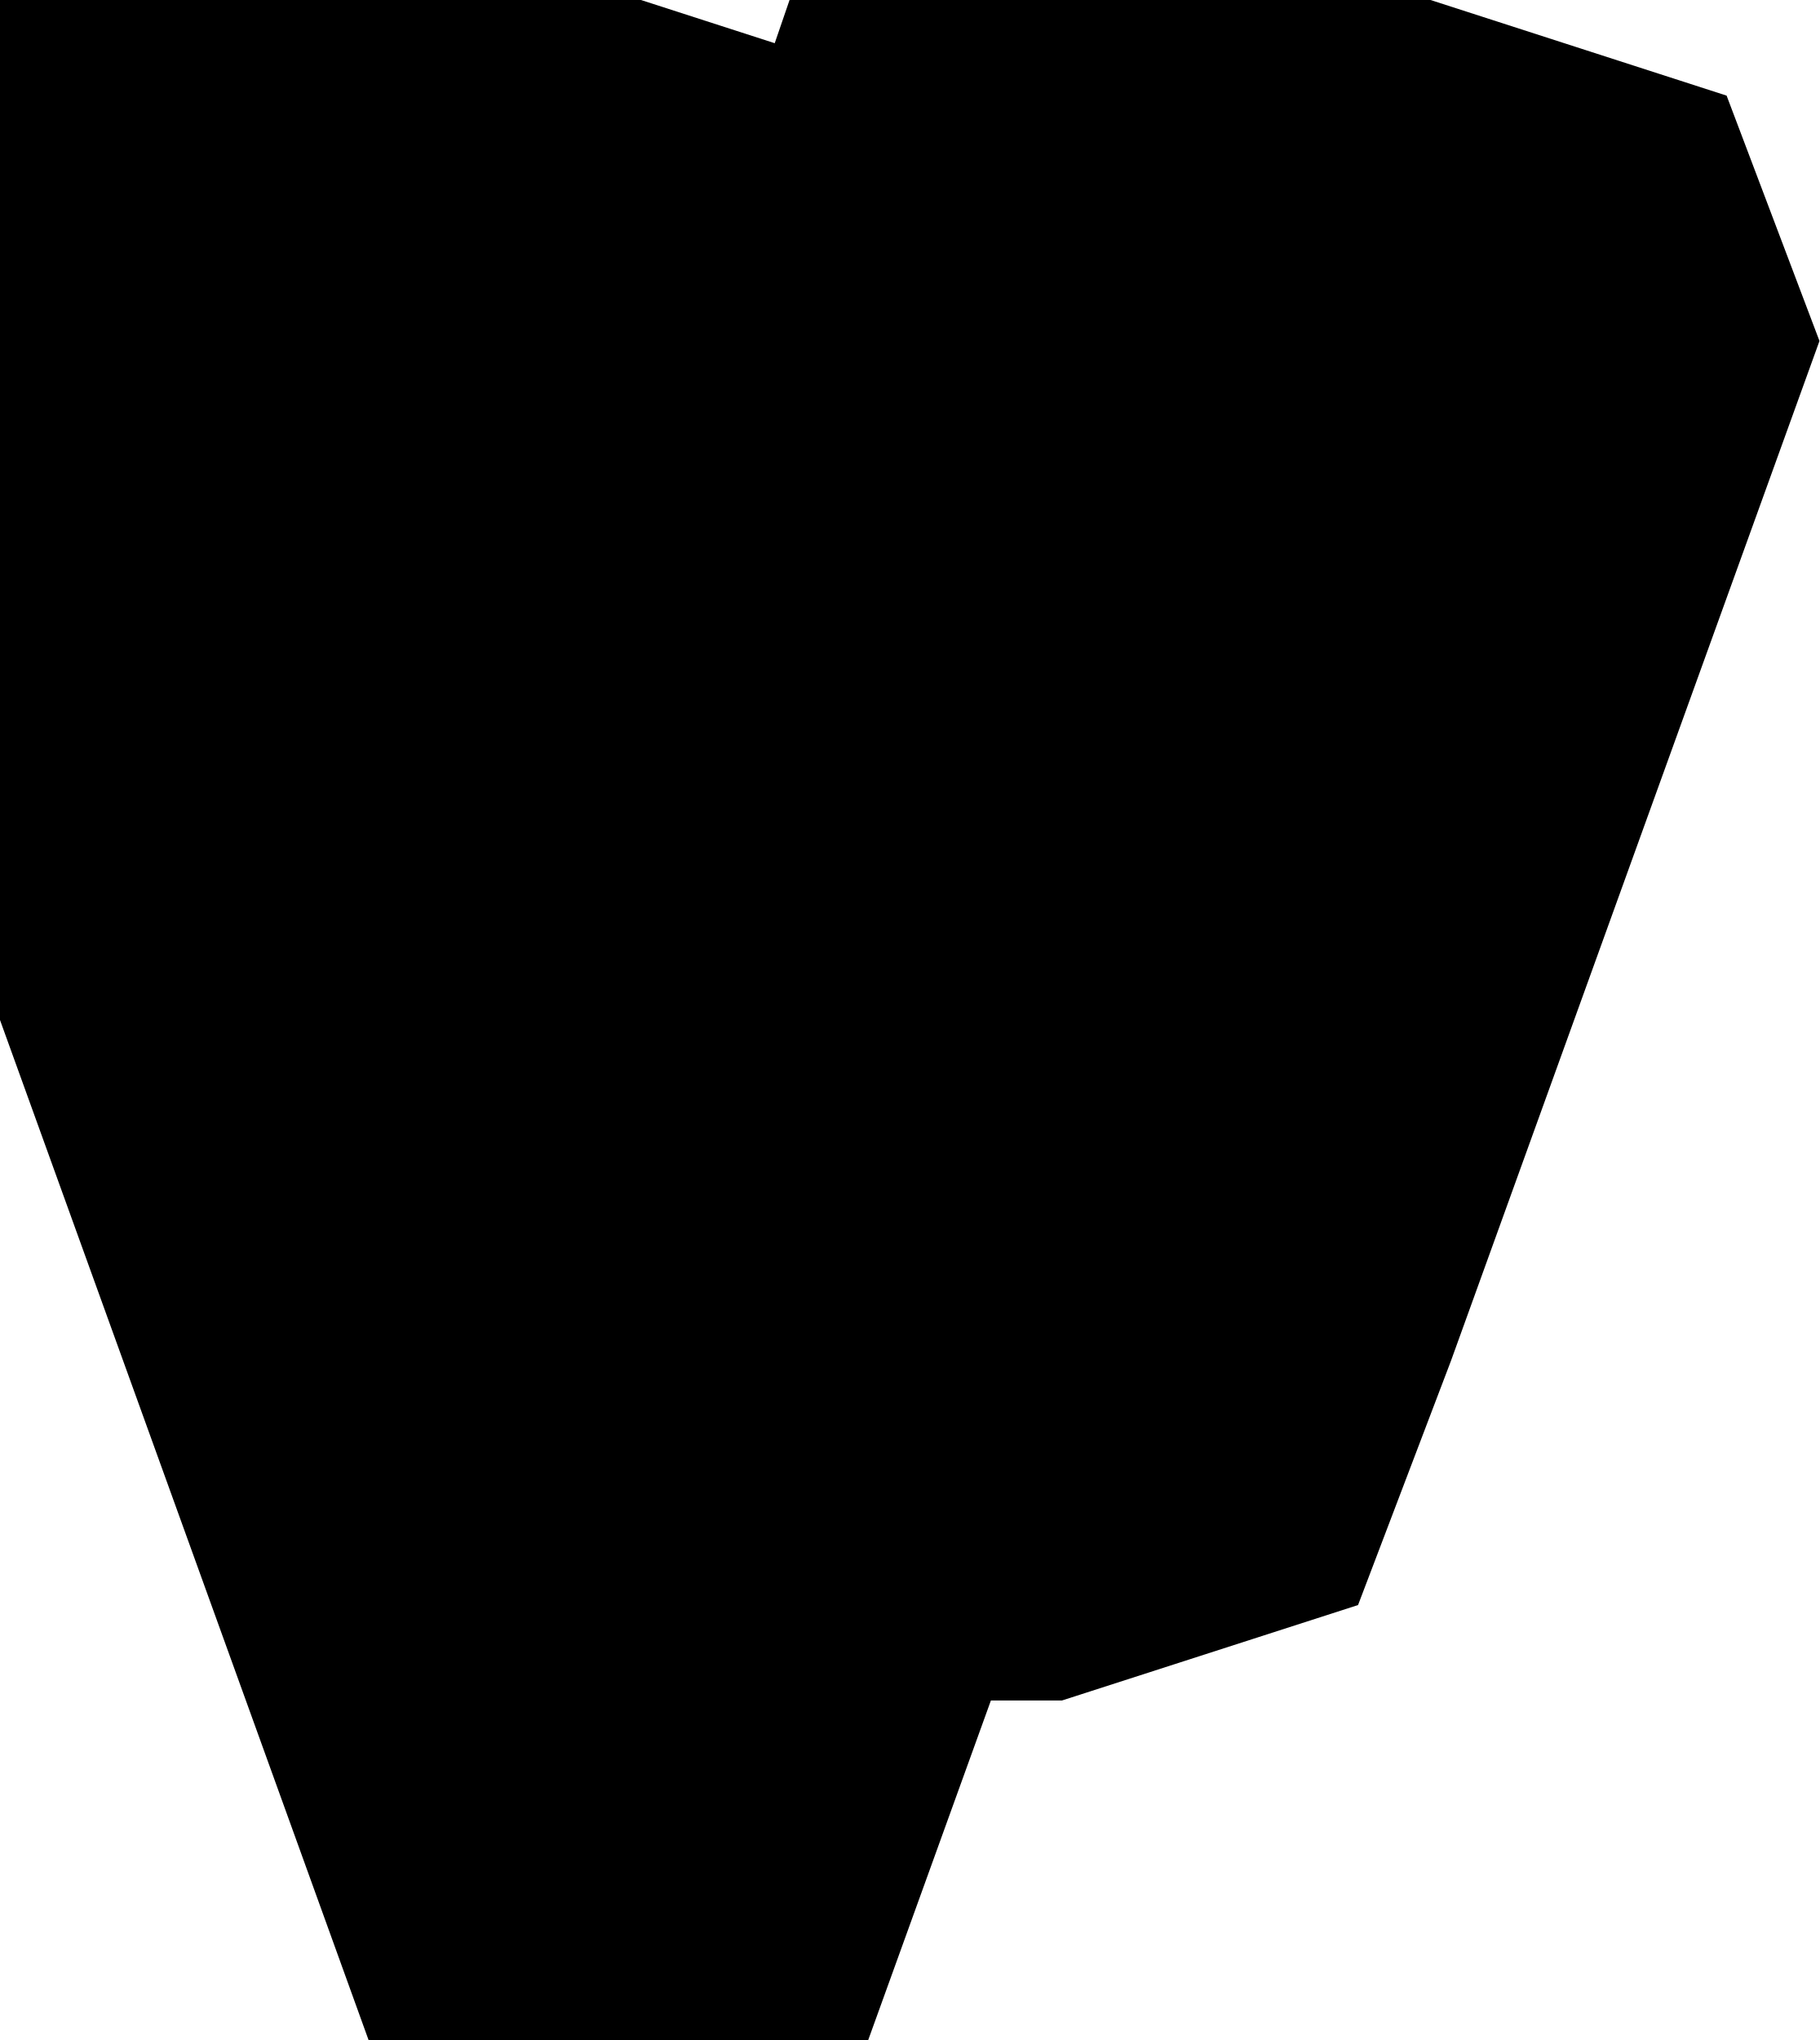
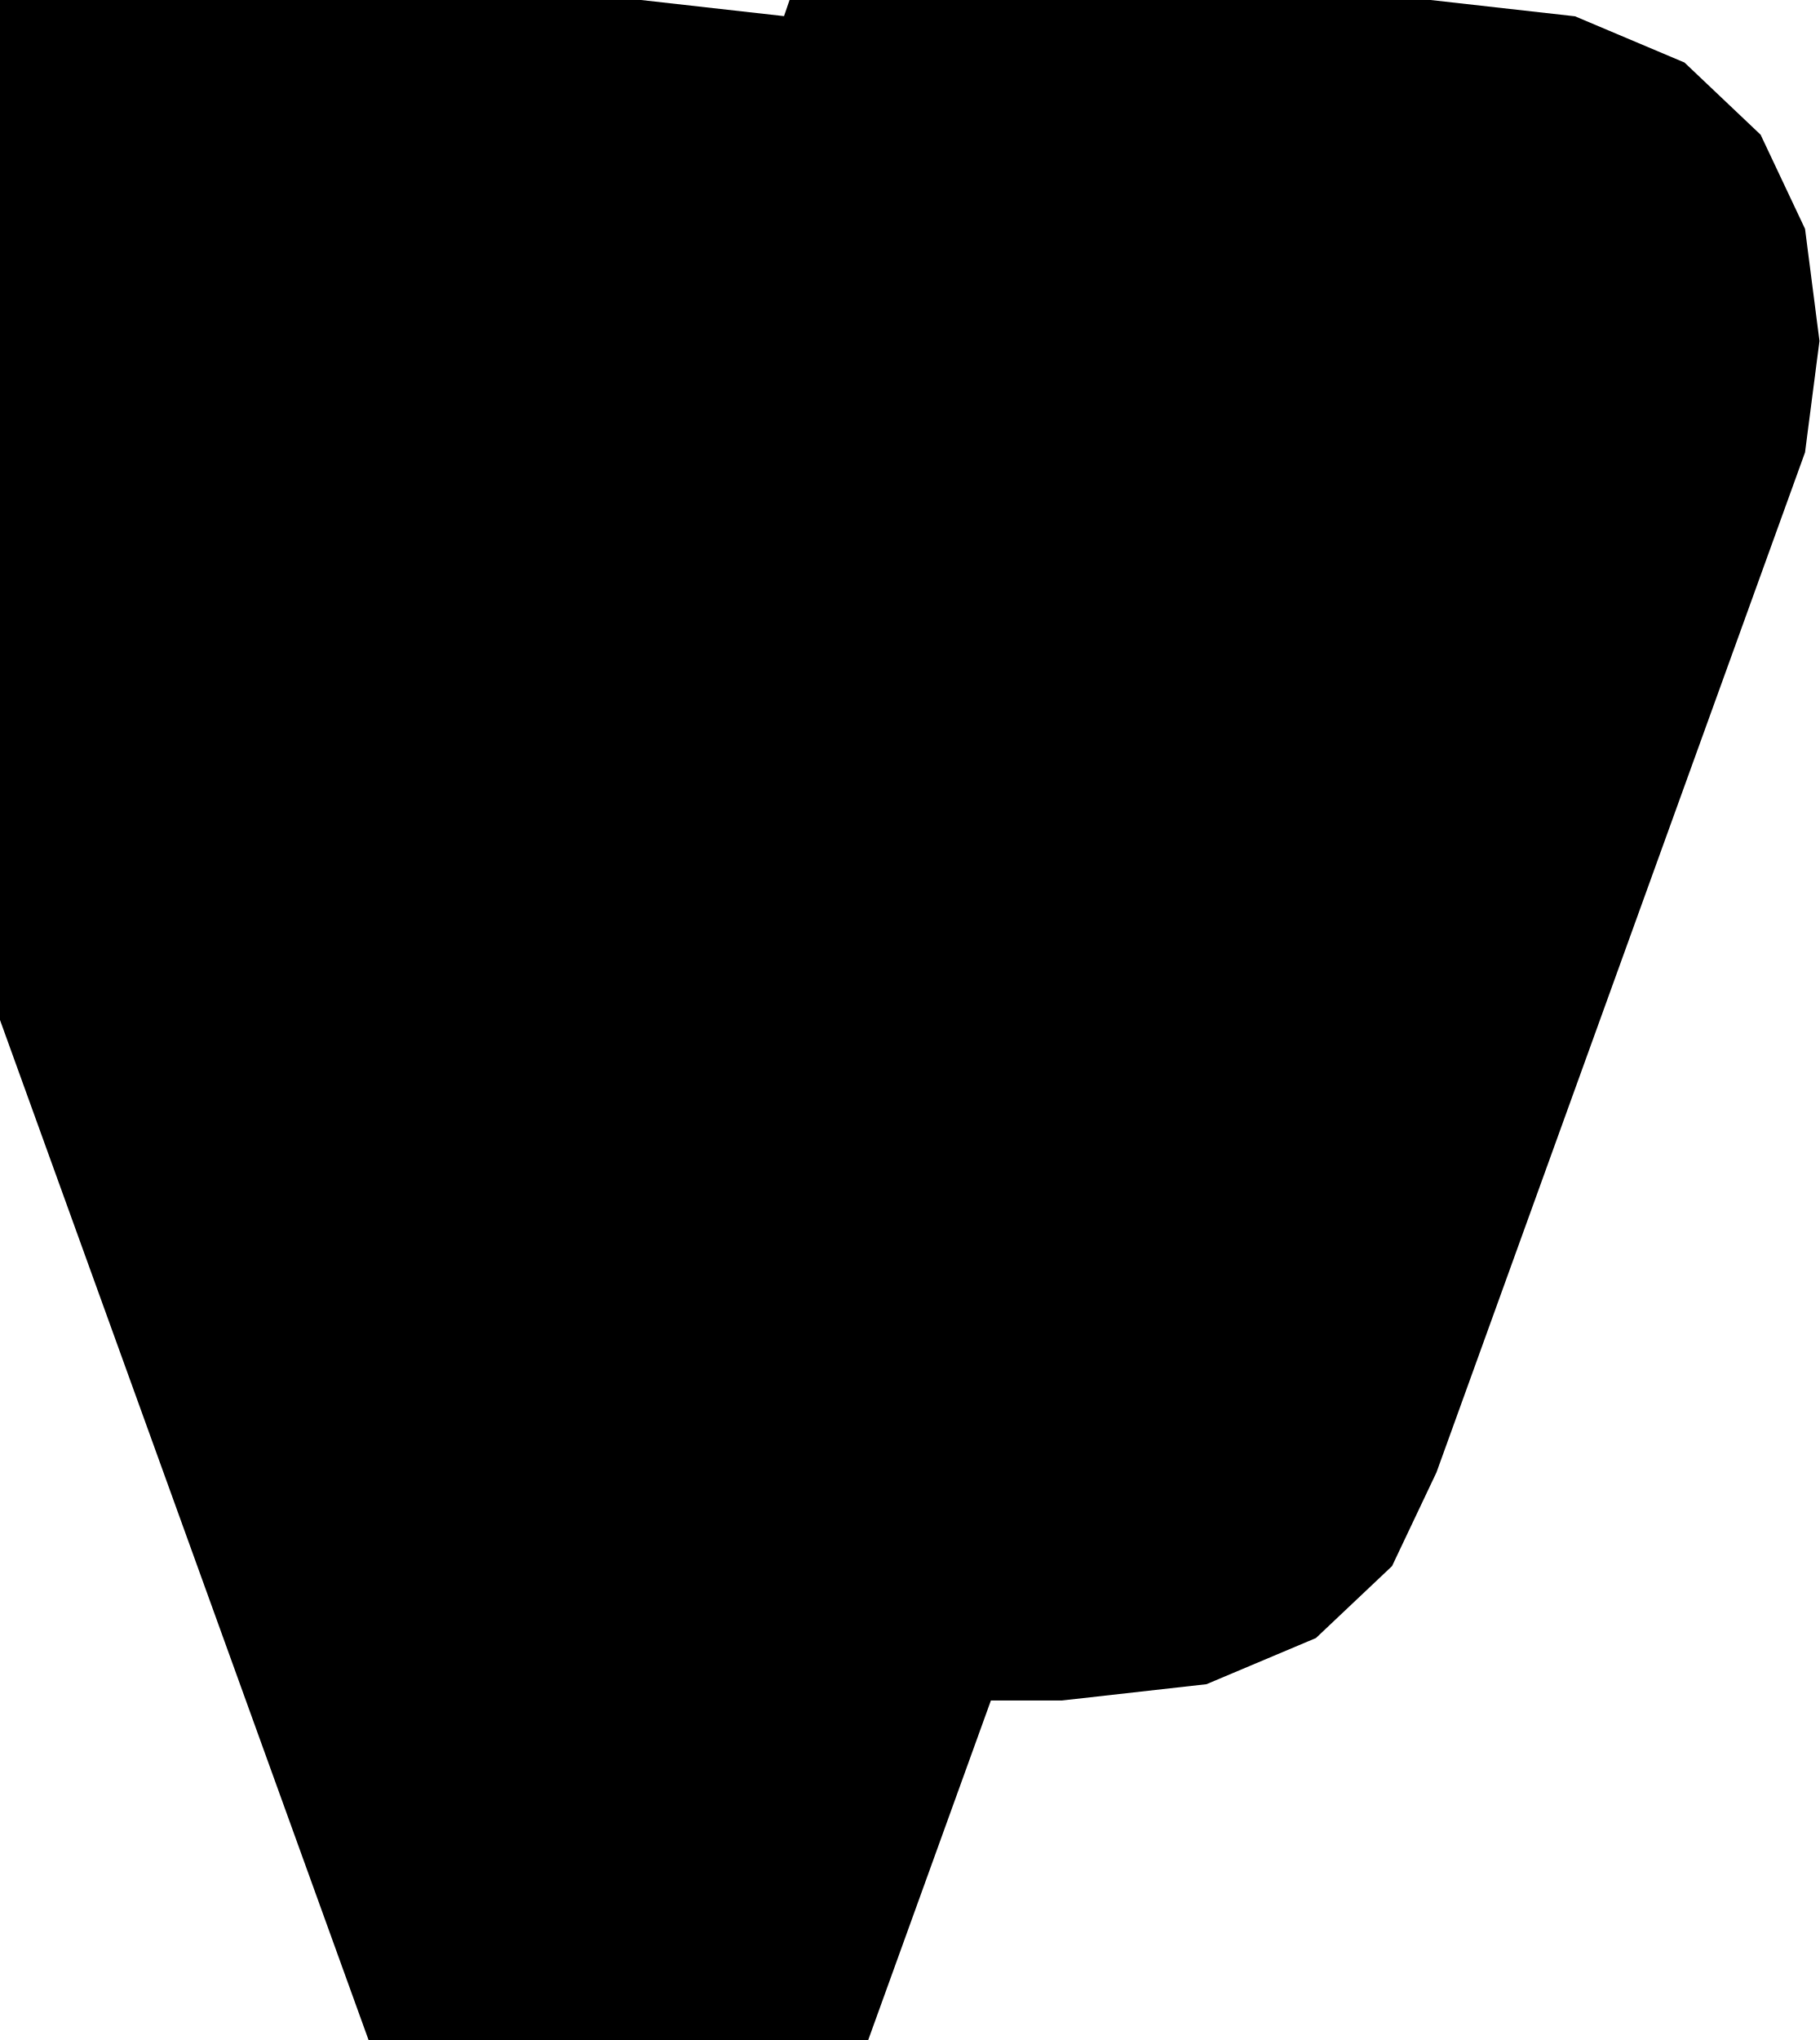
<svg xmlns="http://www.w3.org/2000/svg" viewBox="-190.608 -190.4 339.728 380.8">
-   <polygon points="-190.608,0 -190.608,-190.4 -147.904,-190.4 -70.928,-190.4 -45.954,-182.336 -43.184,-190.4 -0.48,-190.4 76.496,-190.4 131.78,-172.55 149.12,-126.752 80.304,63.648 62.964,109.208 7.68,127.024 -5.59,127.024 -5.59,127.024 -28.496,190.4 -80.992,190.4 -121.792,190.4" />
+   <polygon points="-190.608,0 -190.608,-190.4 -147.904,-190.4 -70.928,-190.4 -44.218,-187.388 -43.184,-190.4 -0.48,-190.4 76.496,-190.4 103.476,-187.358 123.915,-178.728 138.127,-165.254 146.424,-147.681 149.12,-126.752 146.424,-105.956 77.608,84.444 69.311,101.937 55.099,115.369 34.66,123.984 7.68,127.024 -5.59,127.024 -5.59,127.024 -28.496,190.4 -80.992,190.4 -121.792,190.4" />
</svg>
